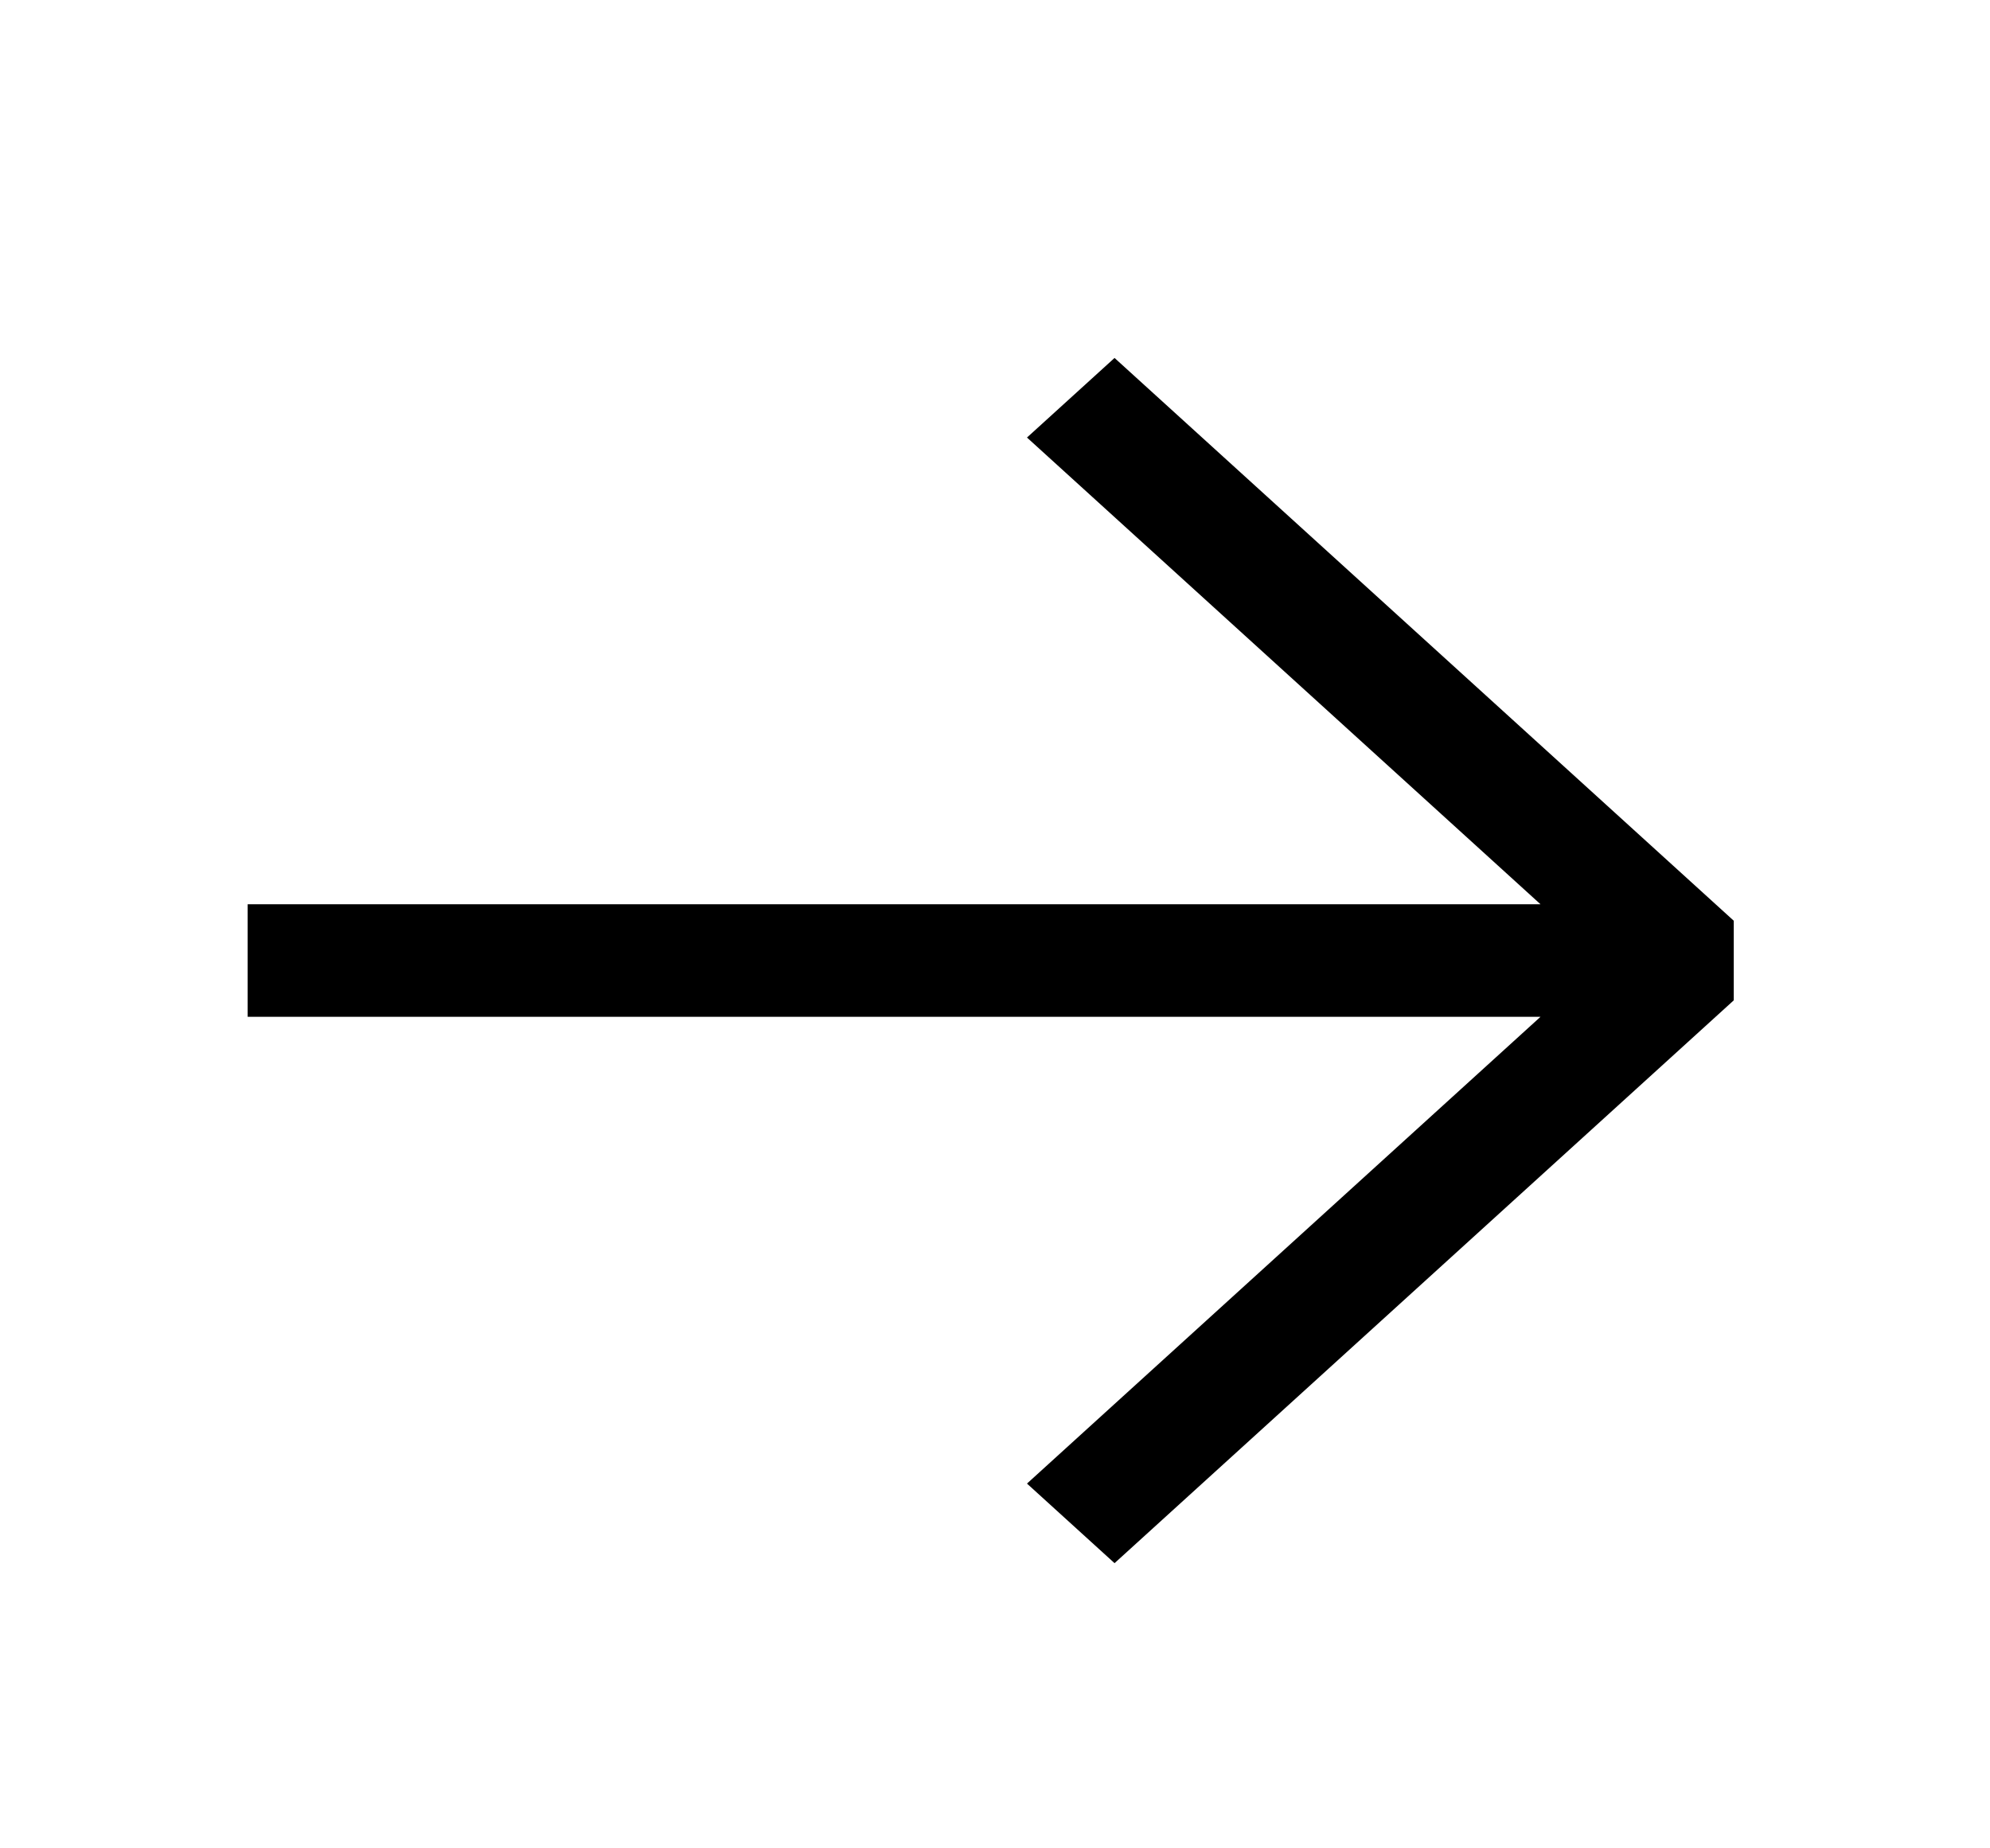
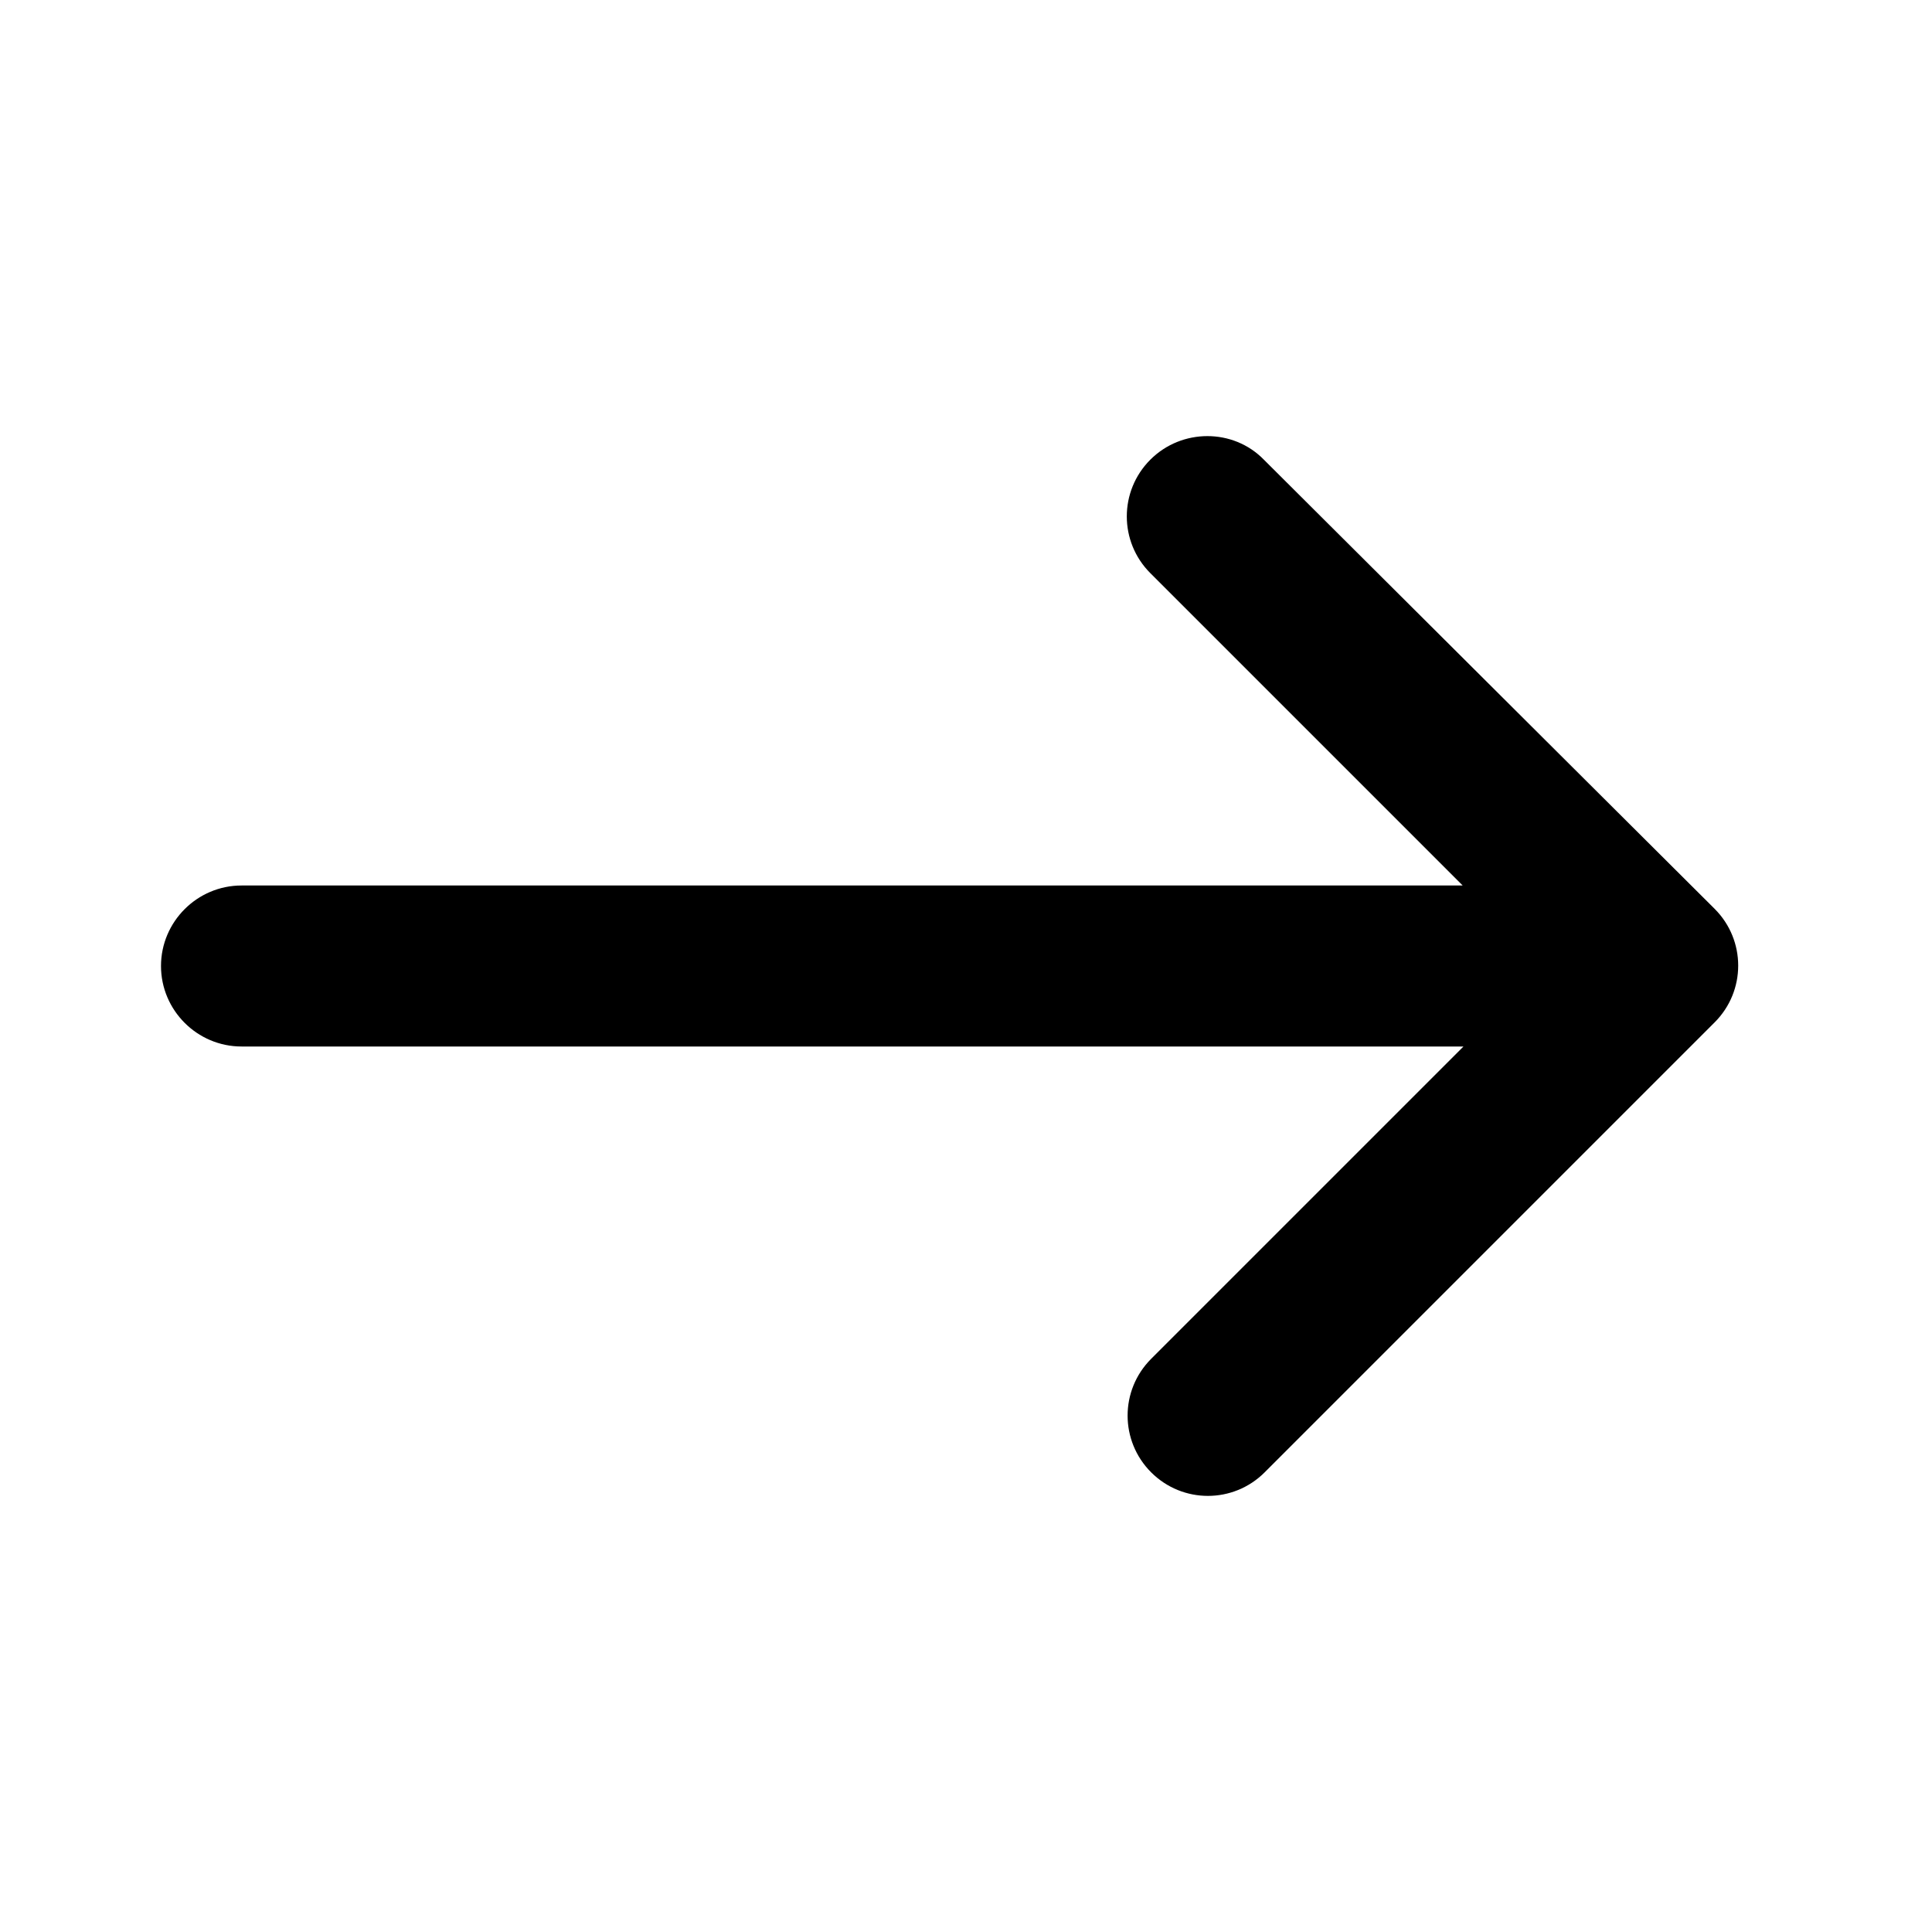
- <svg xmlns="http://www.w3.org/2000/svg" width="42" height="39" viewBox="0 0 42 39" fill="none">
-   <path fill-rule="evenodd" clip-rule="evenodd" d="M23.523 32.997L36.592 21.116L36.592 19.436L23.523 7.556L21.675 9.236L32.513 19.088L5.227 19.088L5.227 21.464L32.513 21.464L21.675 31.317L23.523 32.997Z" fill="black" />
+ <svg xmlns="http://www.w3.org/2000/svg" enable-background="new 0 0 24 24" height="24px" viewBox="0 0 24 24" width="24px" fill="#000000">
+   <rect fill="none" height="24" width="24" />
+   <path d="M14.29,5.71L14.29,5.71c-0.39,0.39-0.39,1.02,0,1.41L18.17,11H3c-0.55,0-1,0.45-1,1v0c0,0.55,0.45,1,1,1h15.18l-3.88,3.88 c-0.39,0.39-0.39,1.02,0,1.41l0,0c0.39,0.39,1.02,0.39,1.41,0l5.59-5.59c0.39-0.39,0.39-1.02,0-1.41L15.7,5.71 C15.32,5.32,14.68,5.32,14.29,5.71z" />
</svg>
